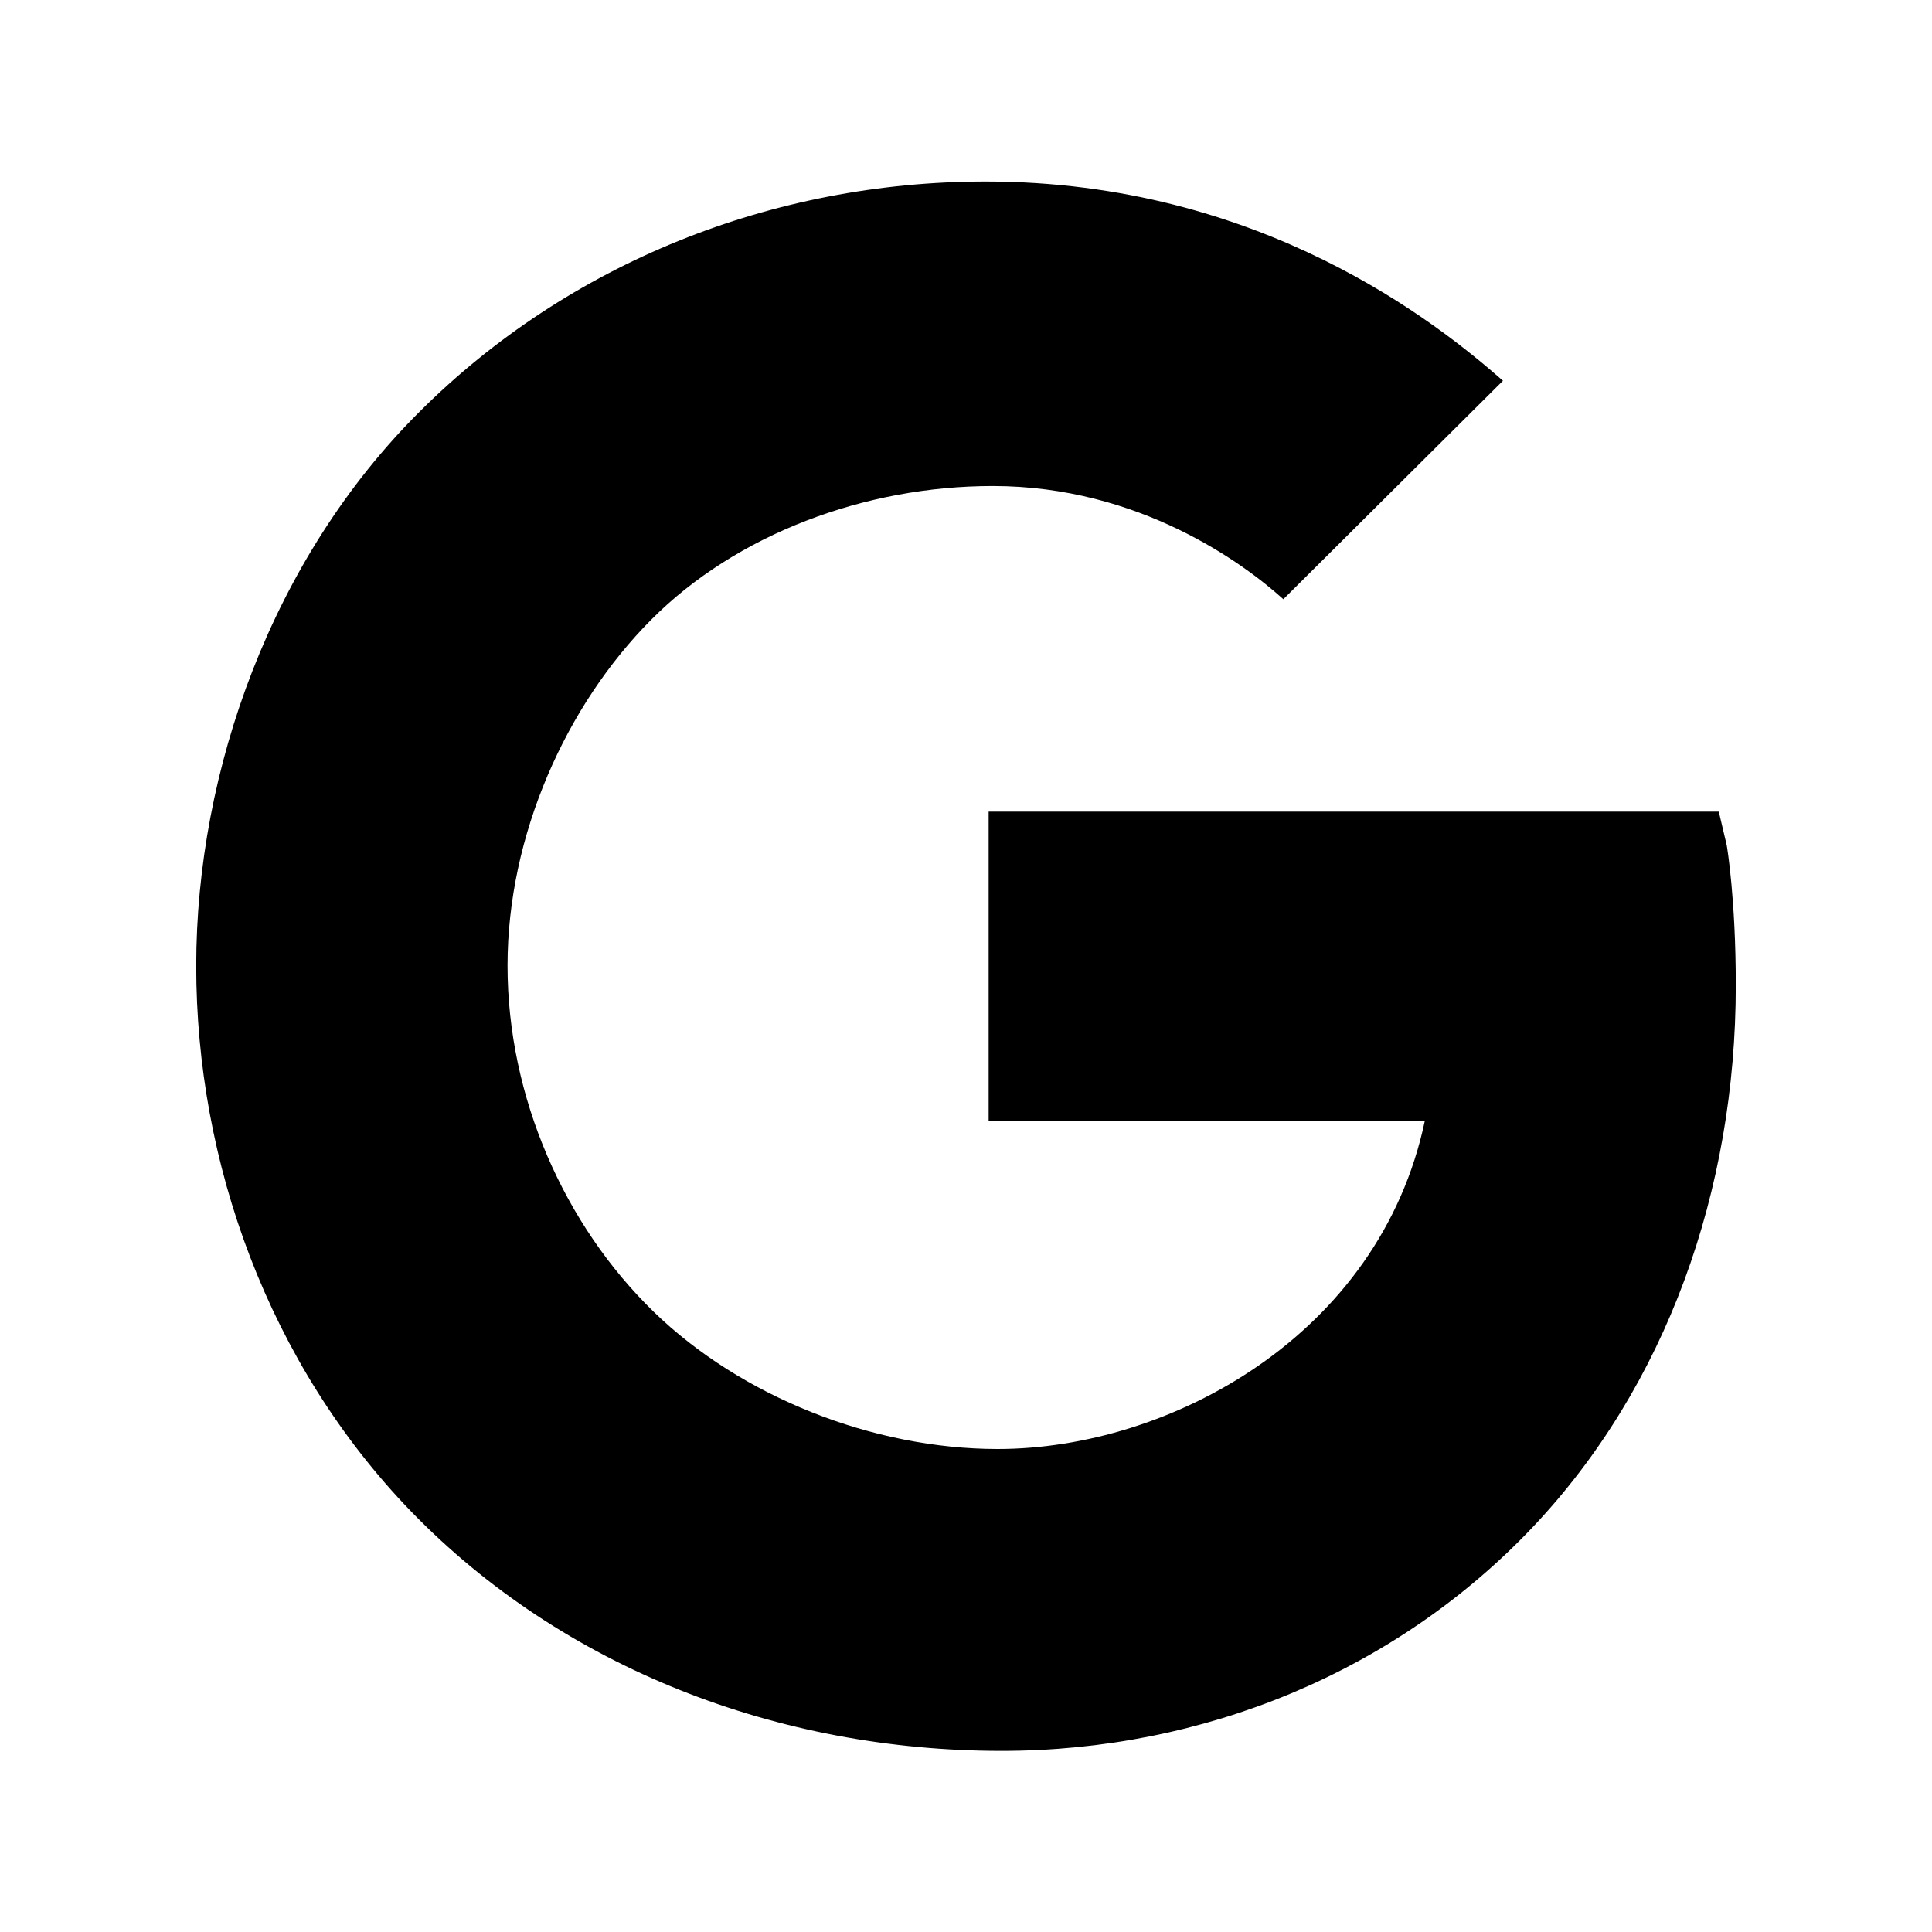
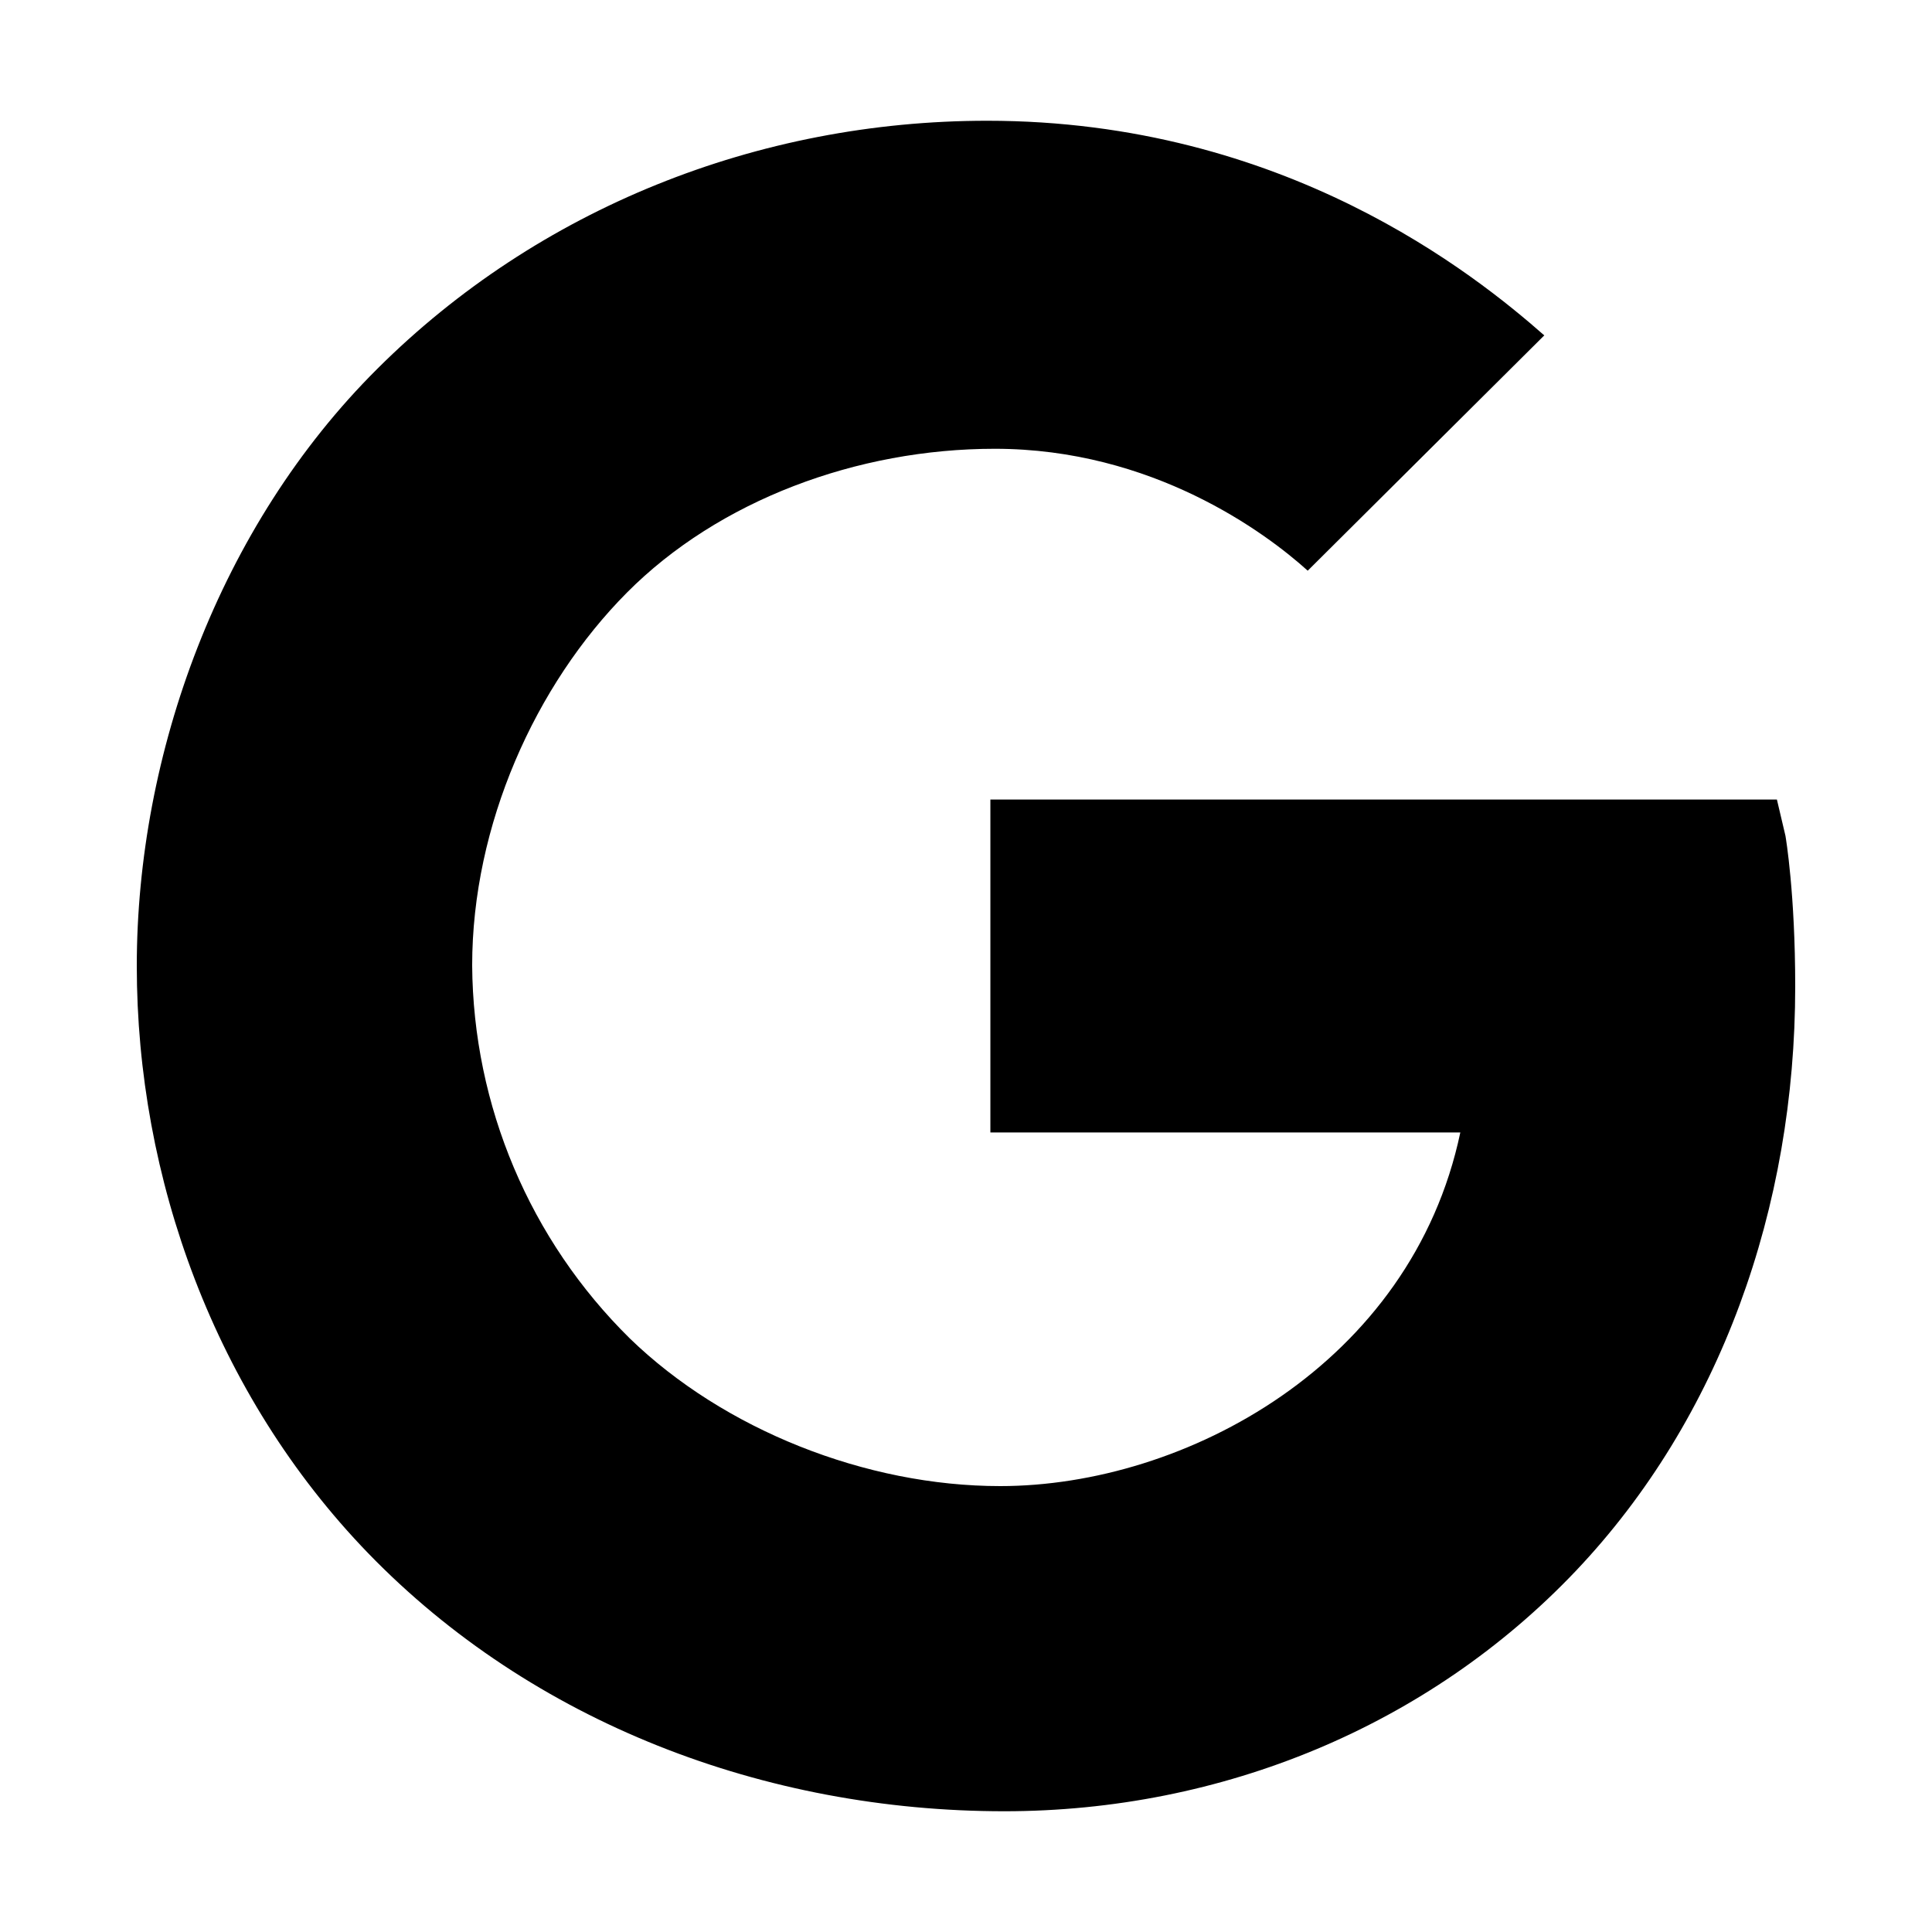
<svg xmlns="http://www.w3.org/2000/svg" width="512" height="512" viewBox="0 0 512 512">
-   <path d="M457.6 224l-2.1-8.9H262V297h115.6c-12 57-67.7 87-113.2 87-33.1 0-68-13.9-91.1-36.3-23.7-23-38.8-56.9-38.8-91.8 0-34.5 15.5-69 38.1-91.7 22.5-22.6 56.6-35.4 90.5-35.4 38.8 0 66.6 20.6 77 30l58.2-57.9c-17.1-15-64-52.8-137.1-52.8-56.4 0-110.5 21.6-150 61C72.2 147.9 52 204 52 256s19.1 105.4 56.9 144.5c40.4 41.7 97.6 63.5 156.5 63.5 53.6 0 104.4-21 140.6-59.1 35.6-37.5 54-89.4 54-143.8 0-22.9-2.3-36.5-2.4-37.1z" />
+   <path d="M473.16 221.48l-2.26-9.59H262.46v88.22H387c-12.93 61.4-72.93 93.72-121.94 93.72-35.66 0-73.25-15-98.13-39.11a140.08 140.08 0 01-41.8-98.88c0-37.16 16.7-74.33 41-98.78s61-38.13 97.49-38.13c41.79 0 71.74 22.19 82.94 32.31l62.69-62.36C390.86 72.72 340.34 32 261.6 32c-60.75 0-119 23.27-161.58 65.71C58 139.5 36.25 199.93 36.25 256s20.58 113.48 61.3 155.6c43.51 44.92 105.13 68.4 168.58 68.4 57.73 0 112.45-22.62 151.45-63.66 38.34-40.4 58.17-96.3 58.17-154.9 0-24.67-2.48-39.32-2.59-39.96z" />
</svg>
